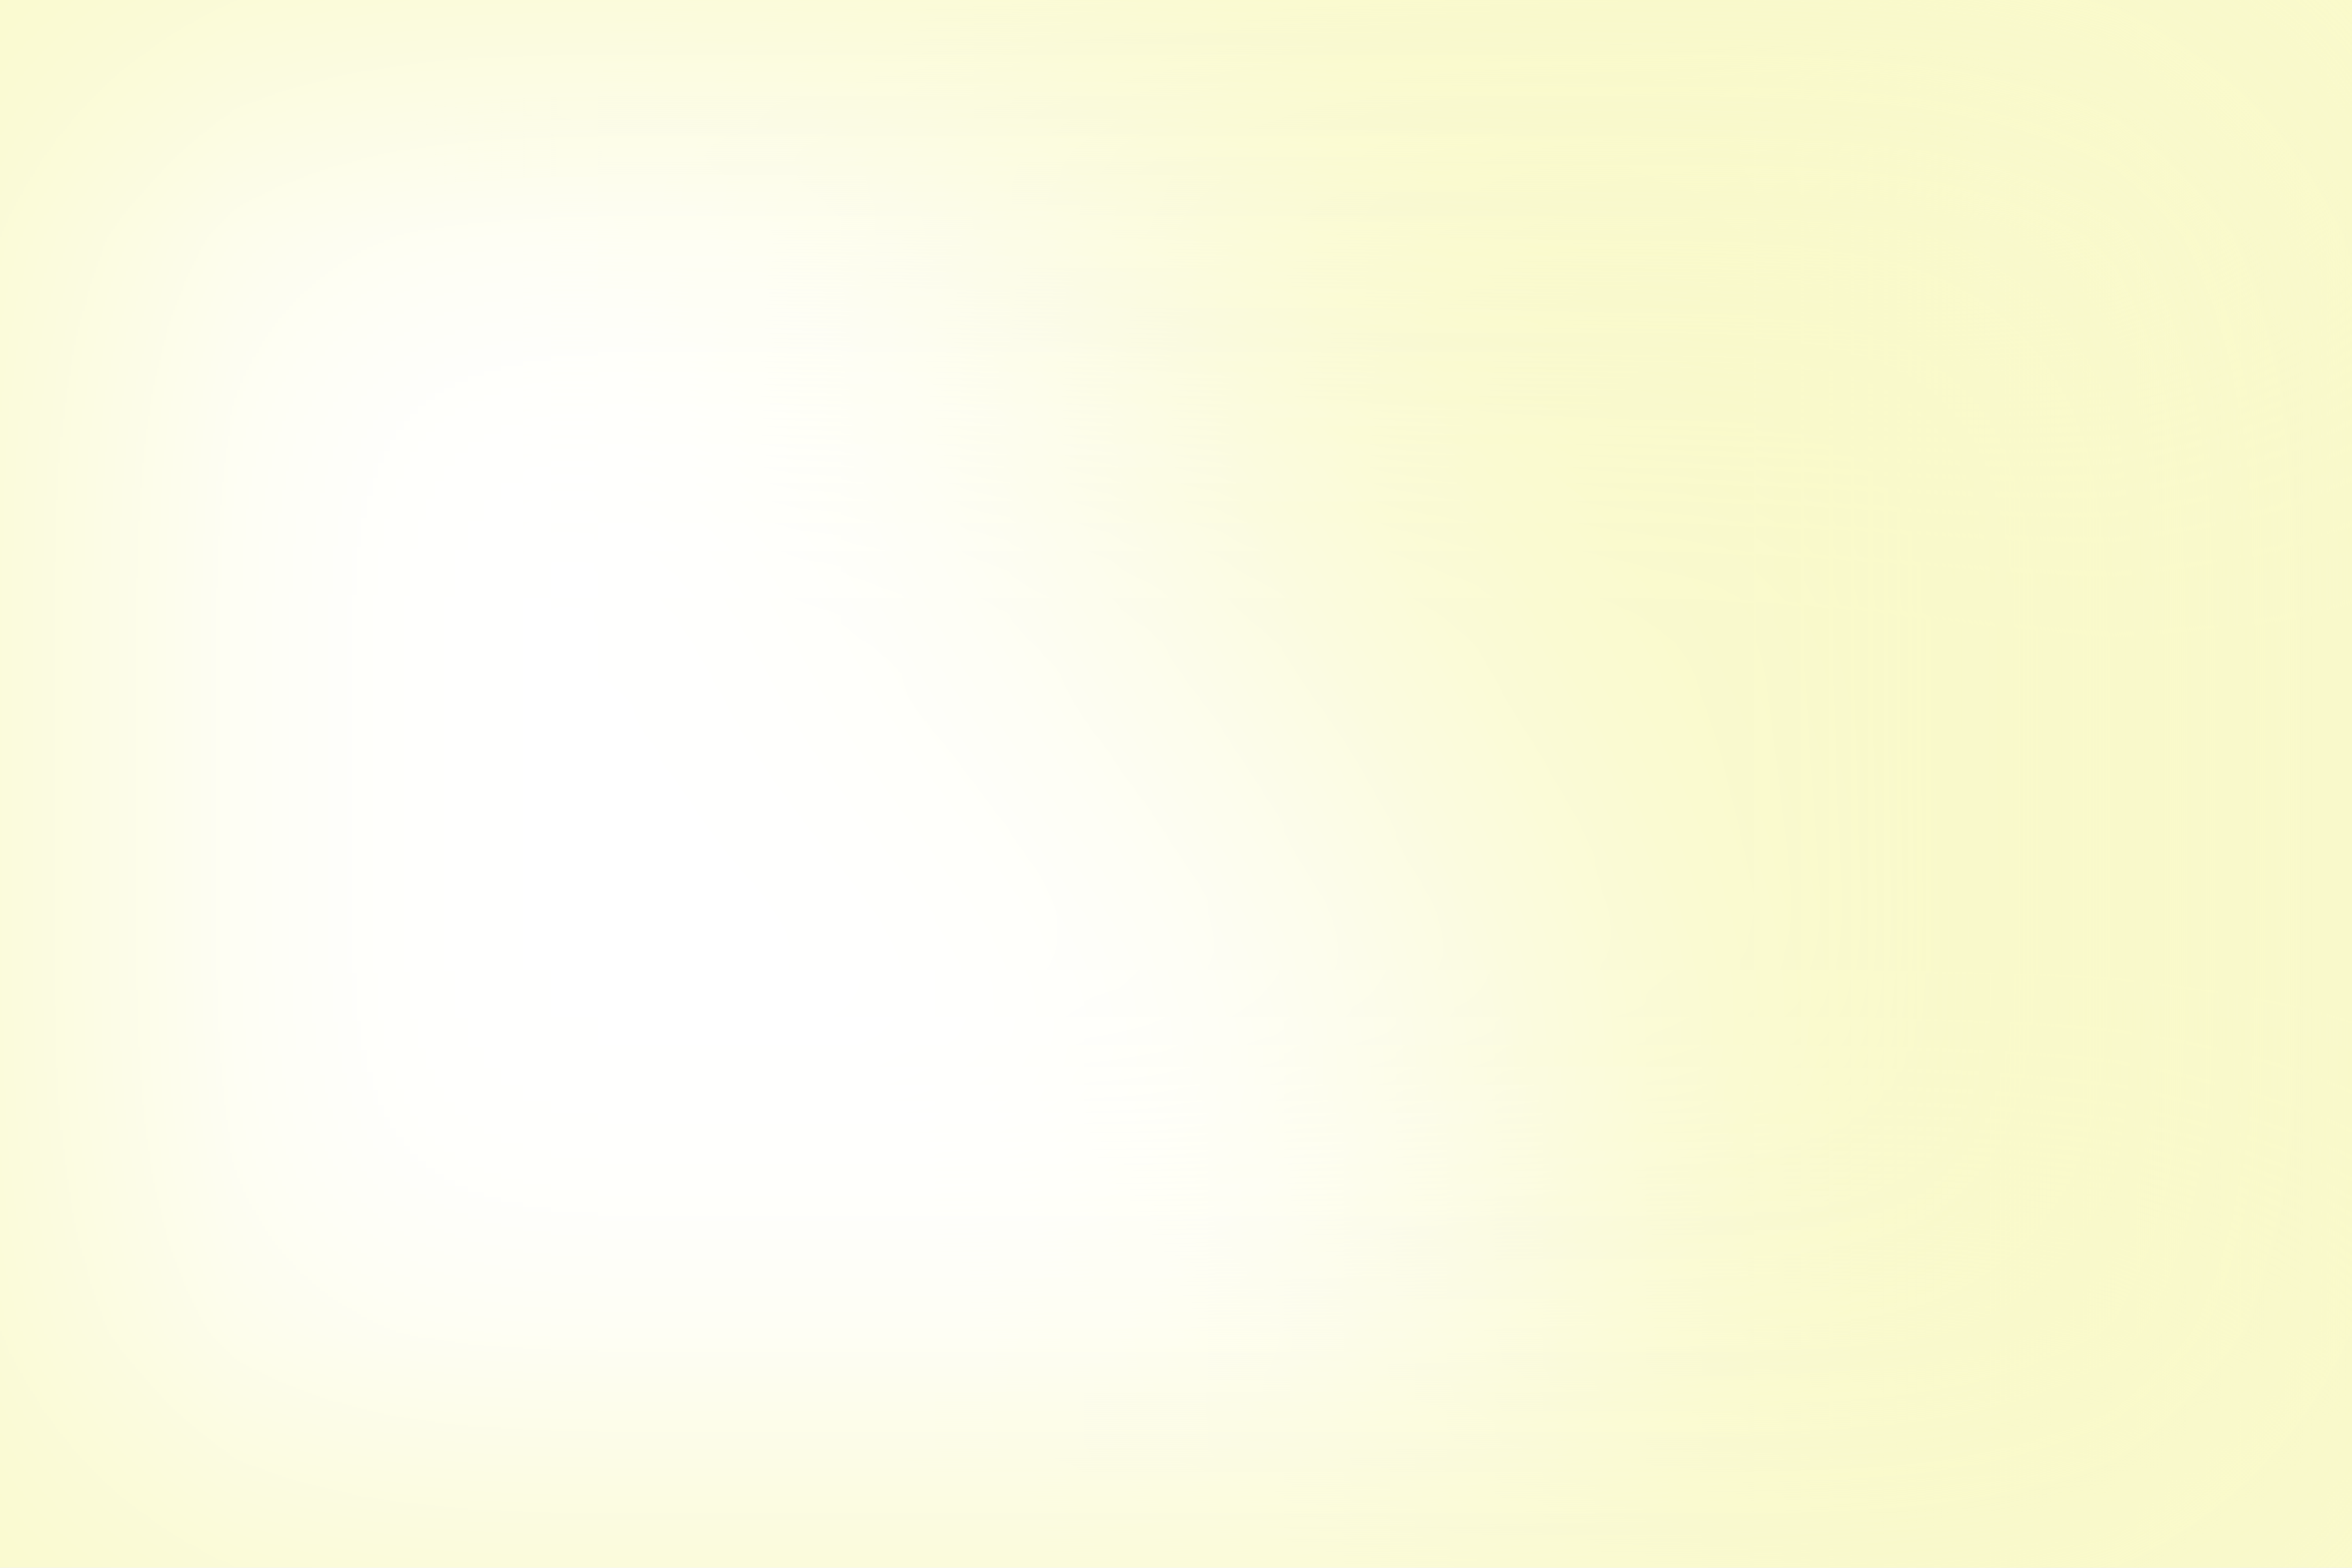
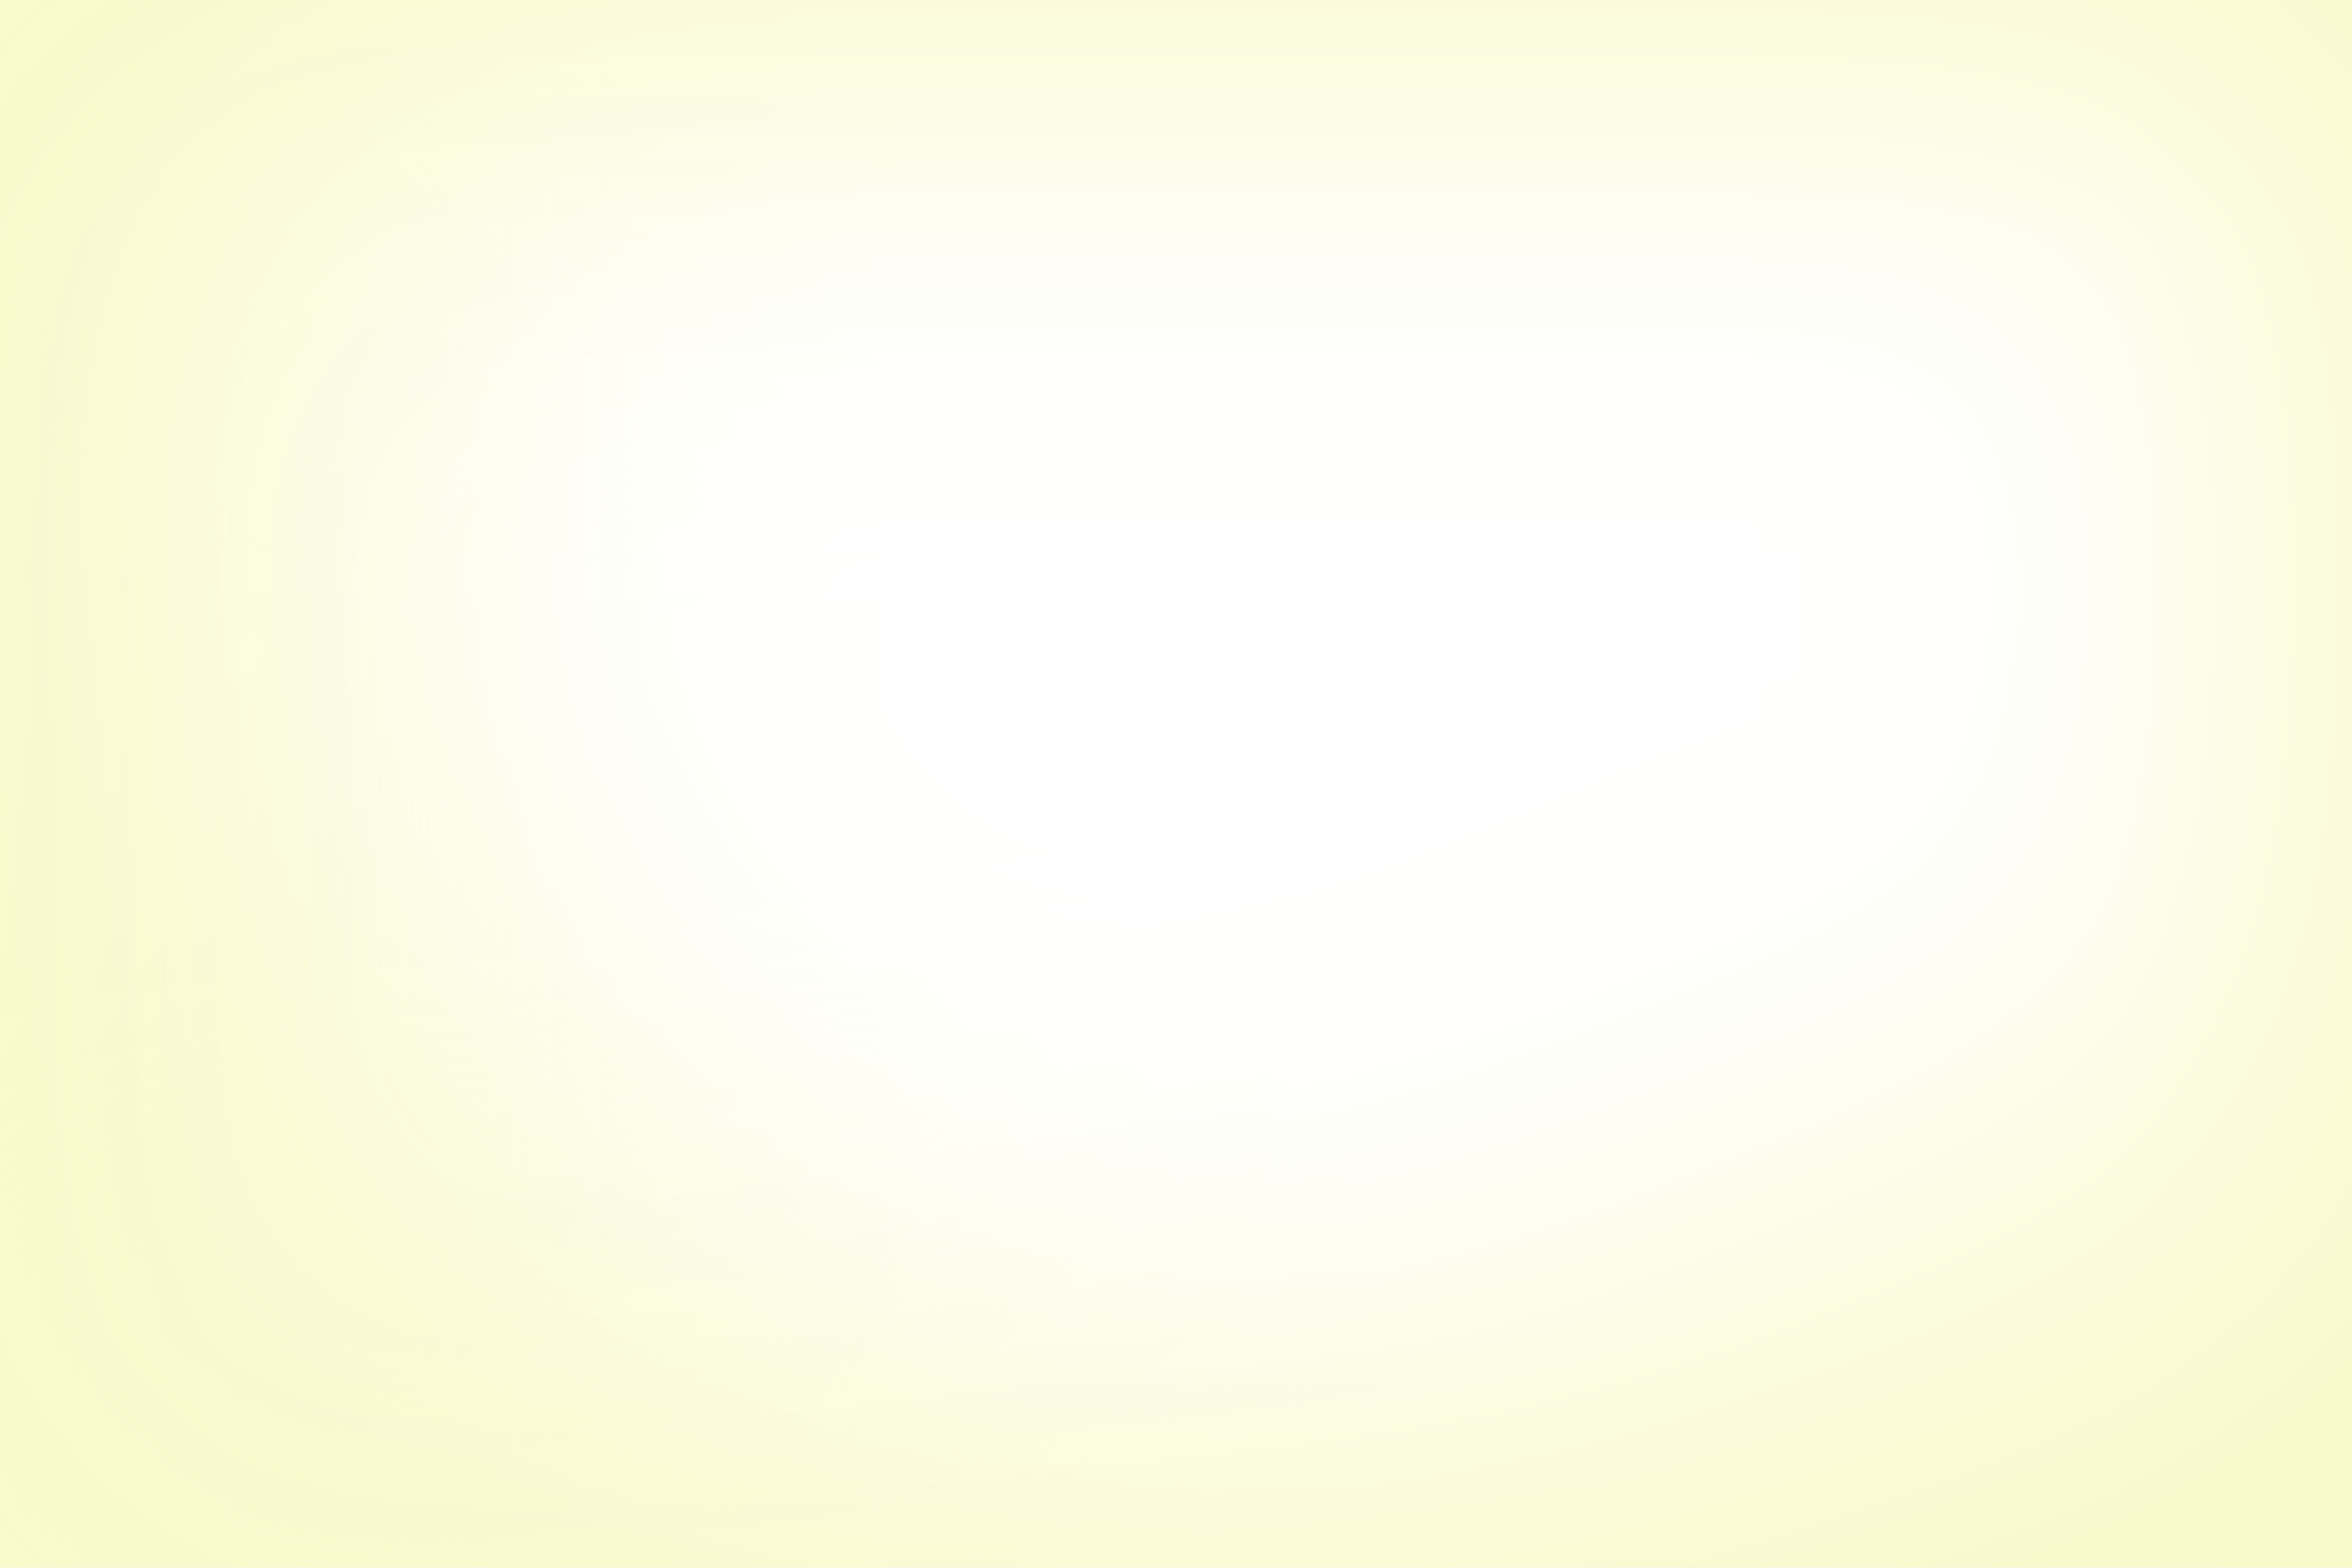
<svg xmlns="http://www.w3.org/2000/svg" id="visual" viewBox="0 0 900 600" width="900" height="600" version="1.1">
  <defs>
    <filter id="blur1" x="-10%" y="-10%" width="120%" height="120%">
      <feFlood flood-opacity="0" result="BackgroundImageFix" />
      <feBlend mode="normal" in="SourceGraphic" in2="BackgroundImageFix" result="shape" />
      <feGaussianBlur stdDeviation="161" result="effect1_foregroundBlur" />
    </filter>
  </defs>
  <rect width="900" height="600" fill="#f9f9cb" />
  <g filter="url(#blur1)">
-     <circle cx="348" cy="11" fill="#ffffff" r="357" />
-     <circle cx="510" cy="557" fill="#f9f9cb" r="357" />
-     <circle cx="519" cy="136" fill="#ffffff" r="357" />
-     <circle cx="65" cy="199" fill="#ffffff" r="357" />
-     <circle cx="669" cy="343" fill="#f9f9cb" r="357" />
-     <circle cx="218" cy="497" fill="#ffffff" r="357" />
+     <circle cx="732" cy="98" fill="#ffffff" r="357" />
+     <circle cx="52" cy="102" fill="#f9f9cb" r="357" />
+     <circle cx="11" cy="383" fill="#ffffff" r="357" />
+     <circle cx="316" cy="61" fill="#ffffff" r="357" />
+     <circle cx="225" cy="241" fill="#f9f9cb" r="357" />
+     <circle cx="477" cy="196" fill="#ffffff" r="357" />
  </g>
</svg>
